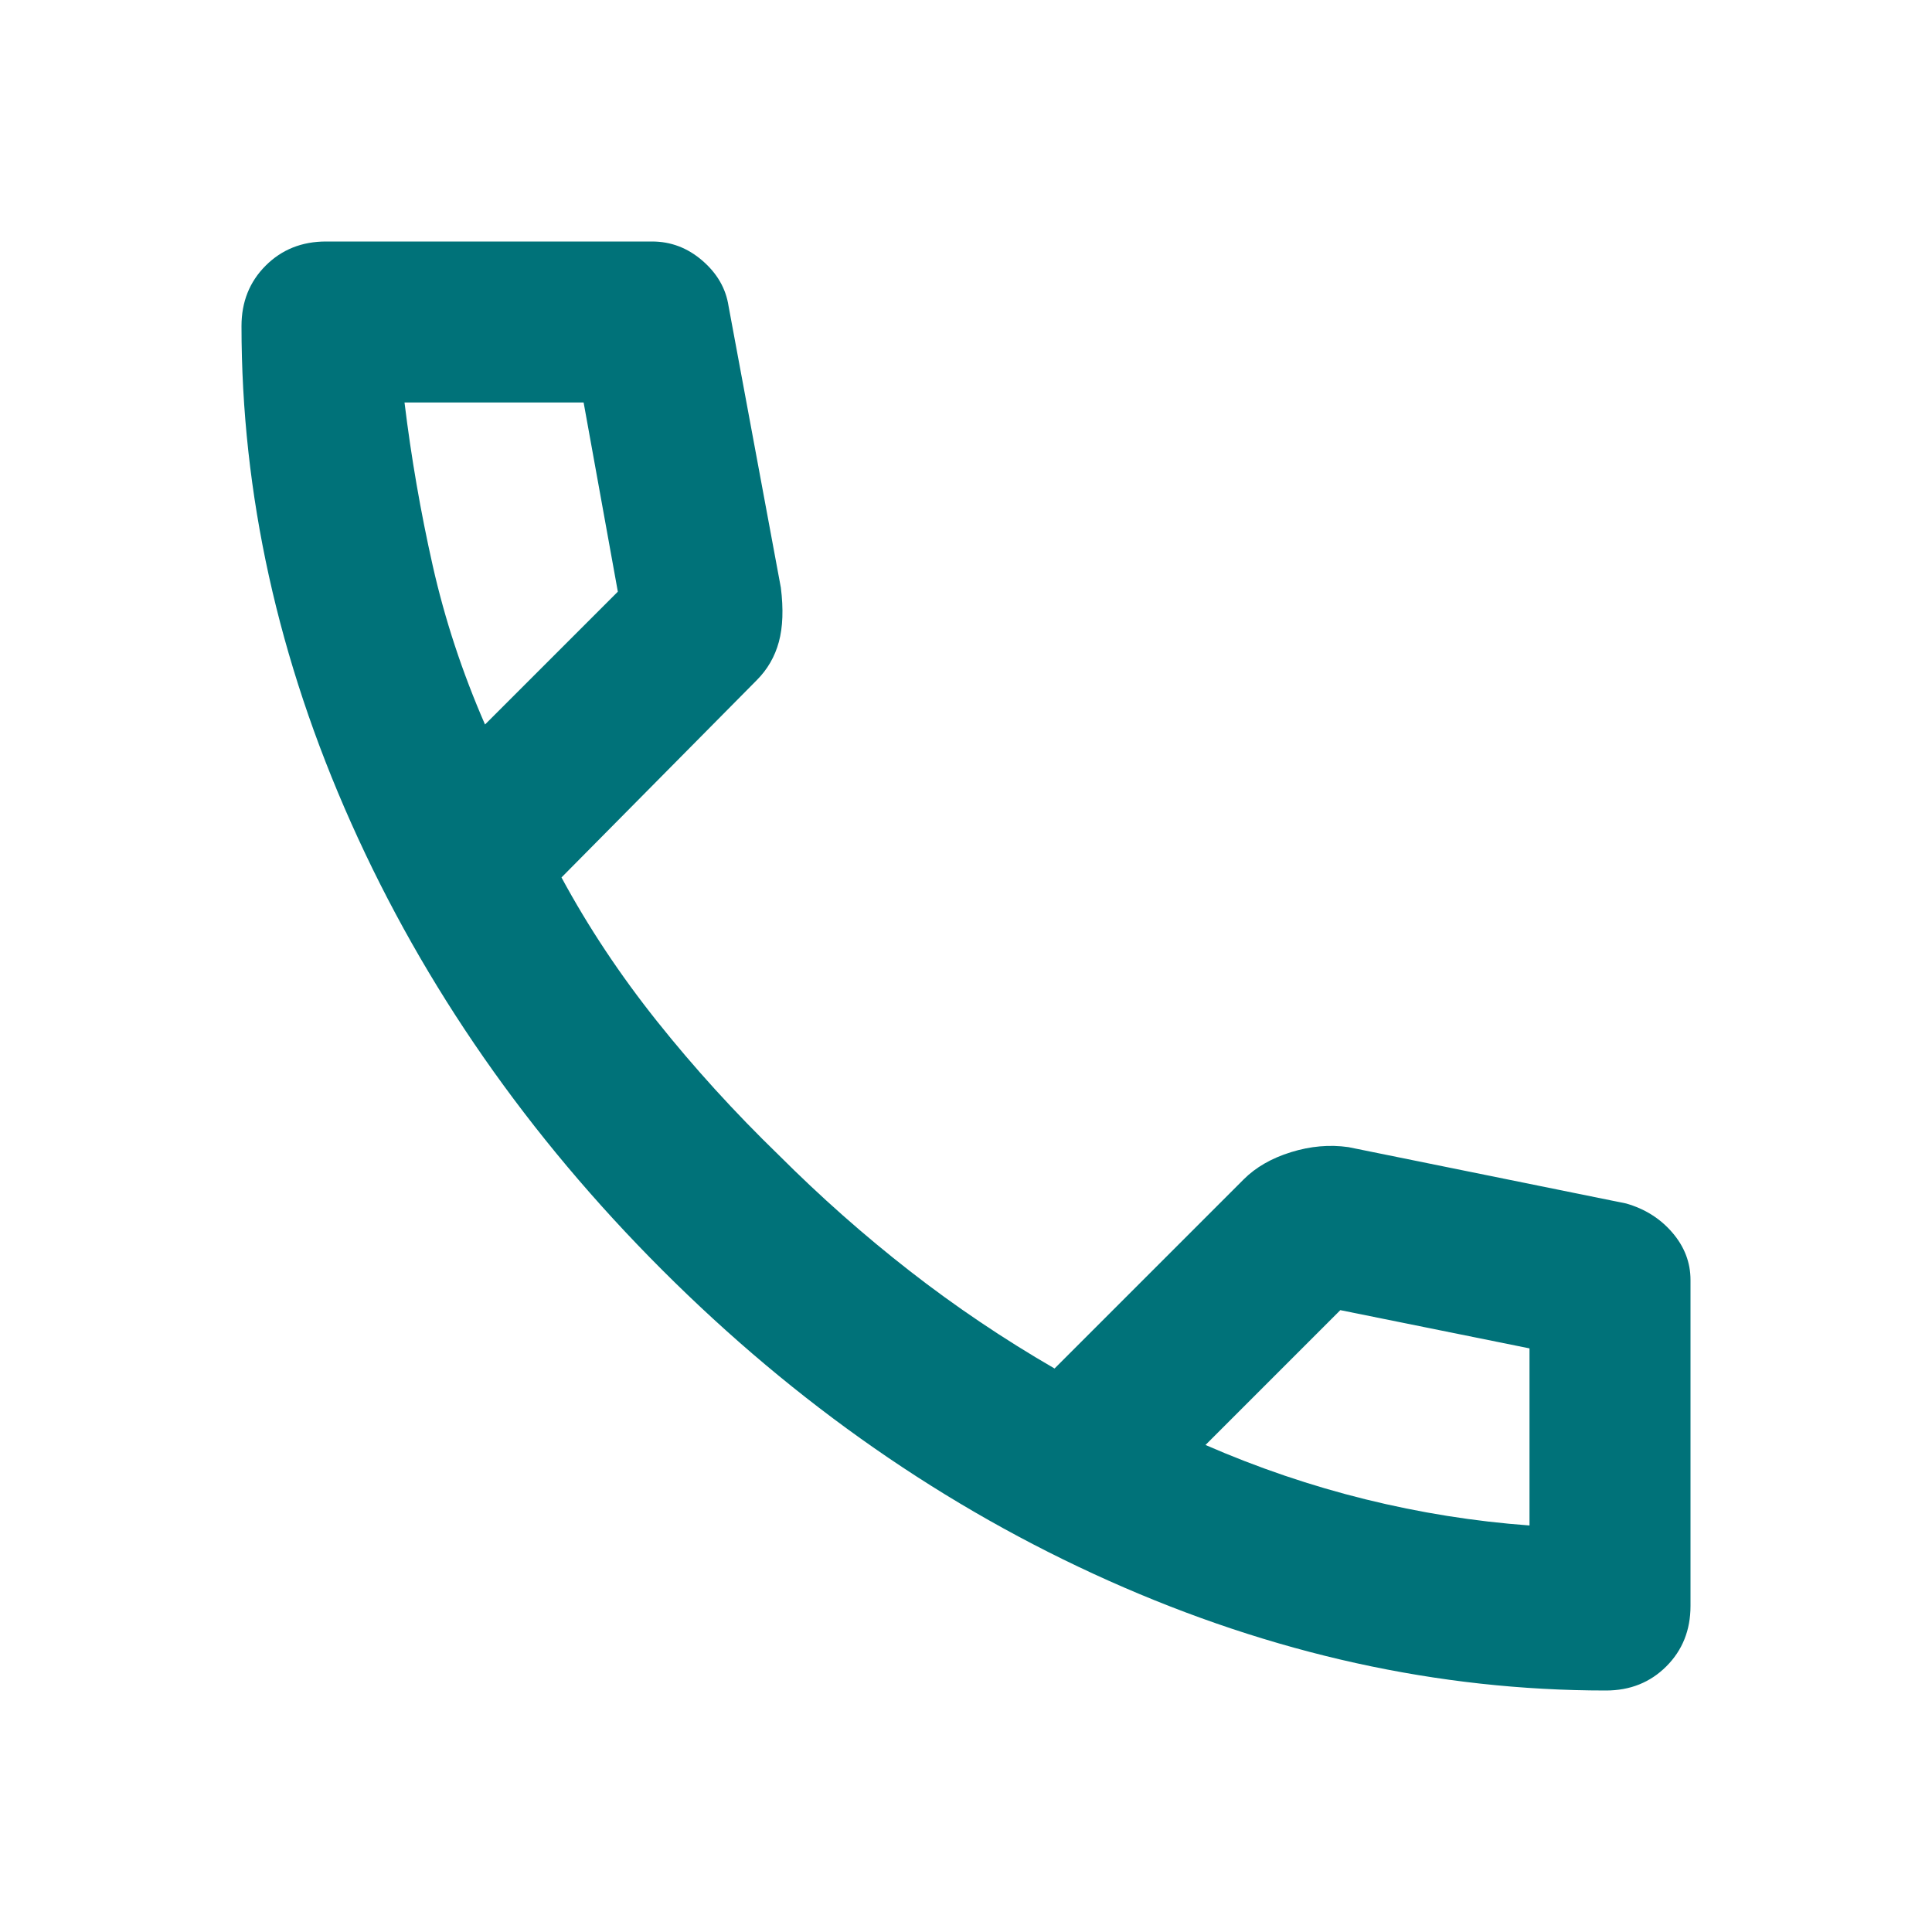
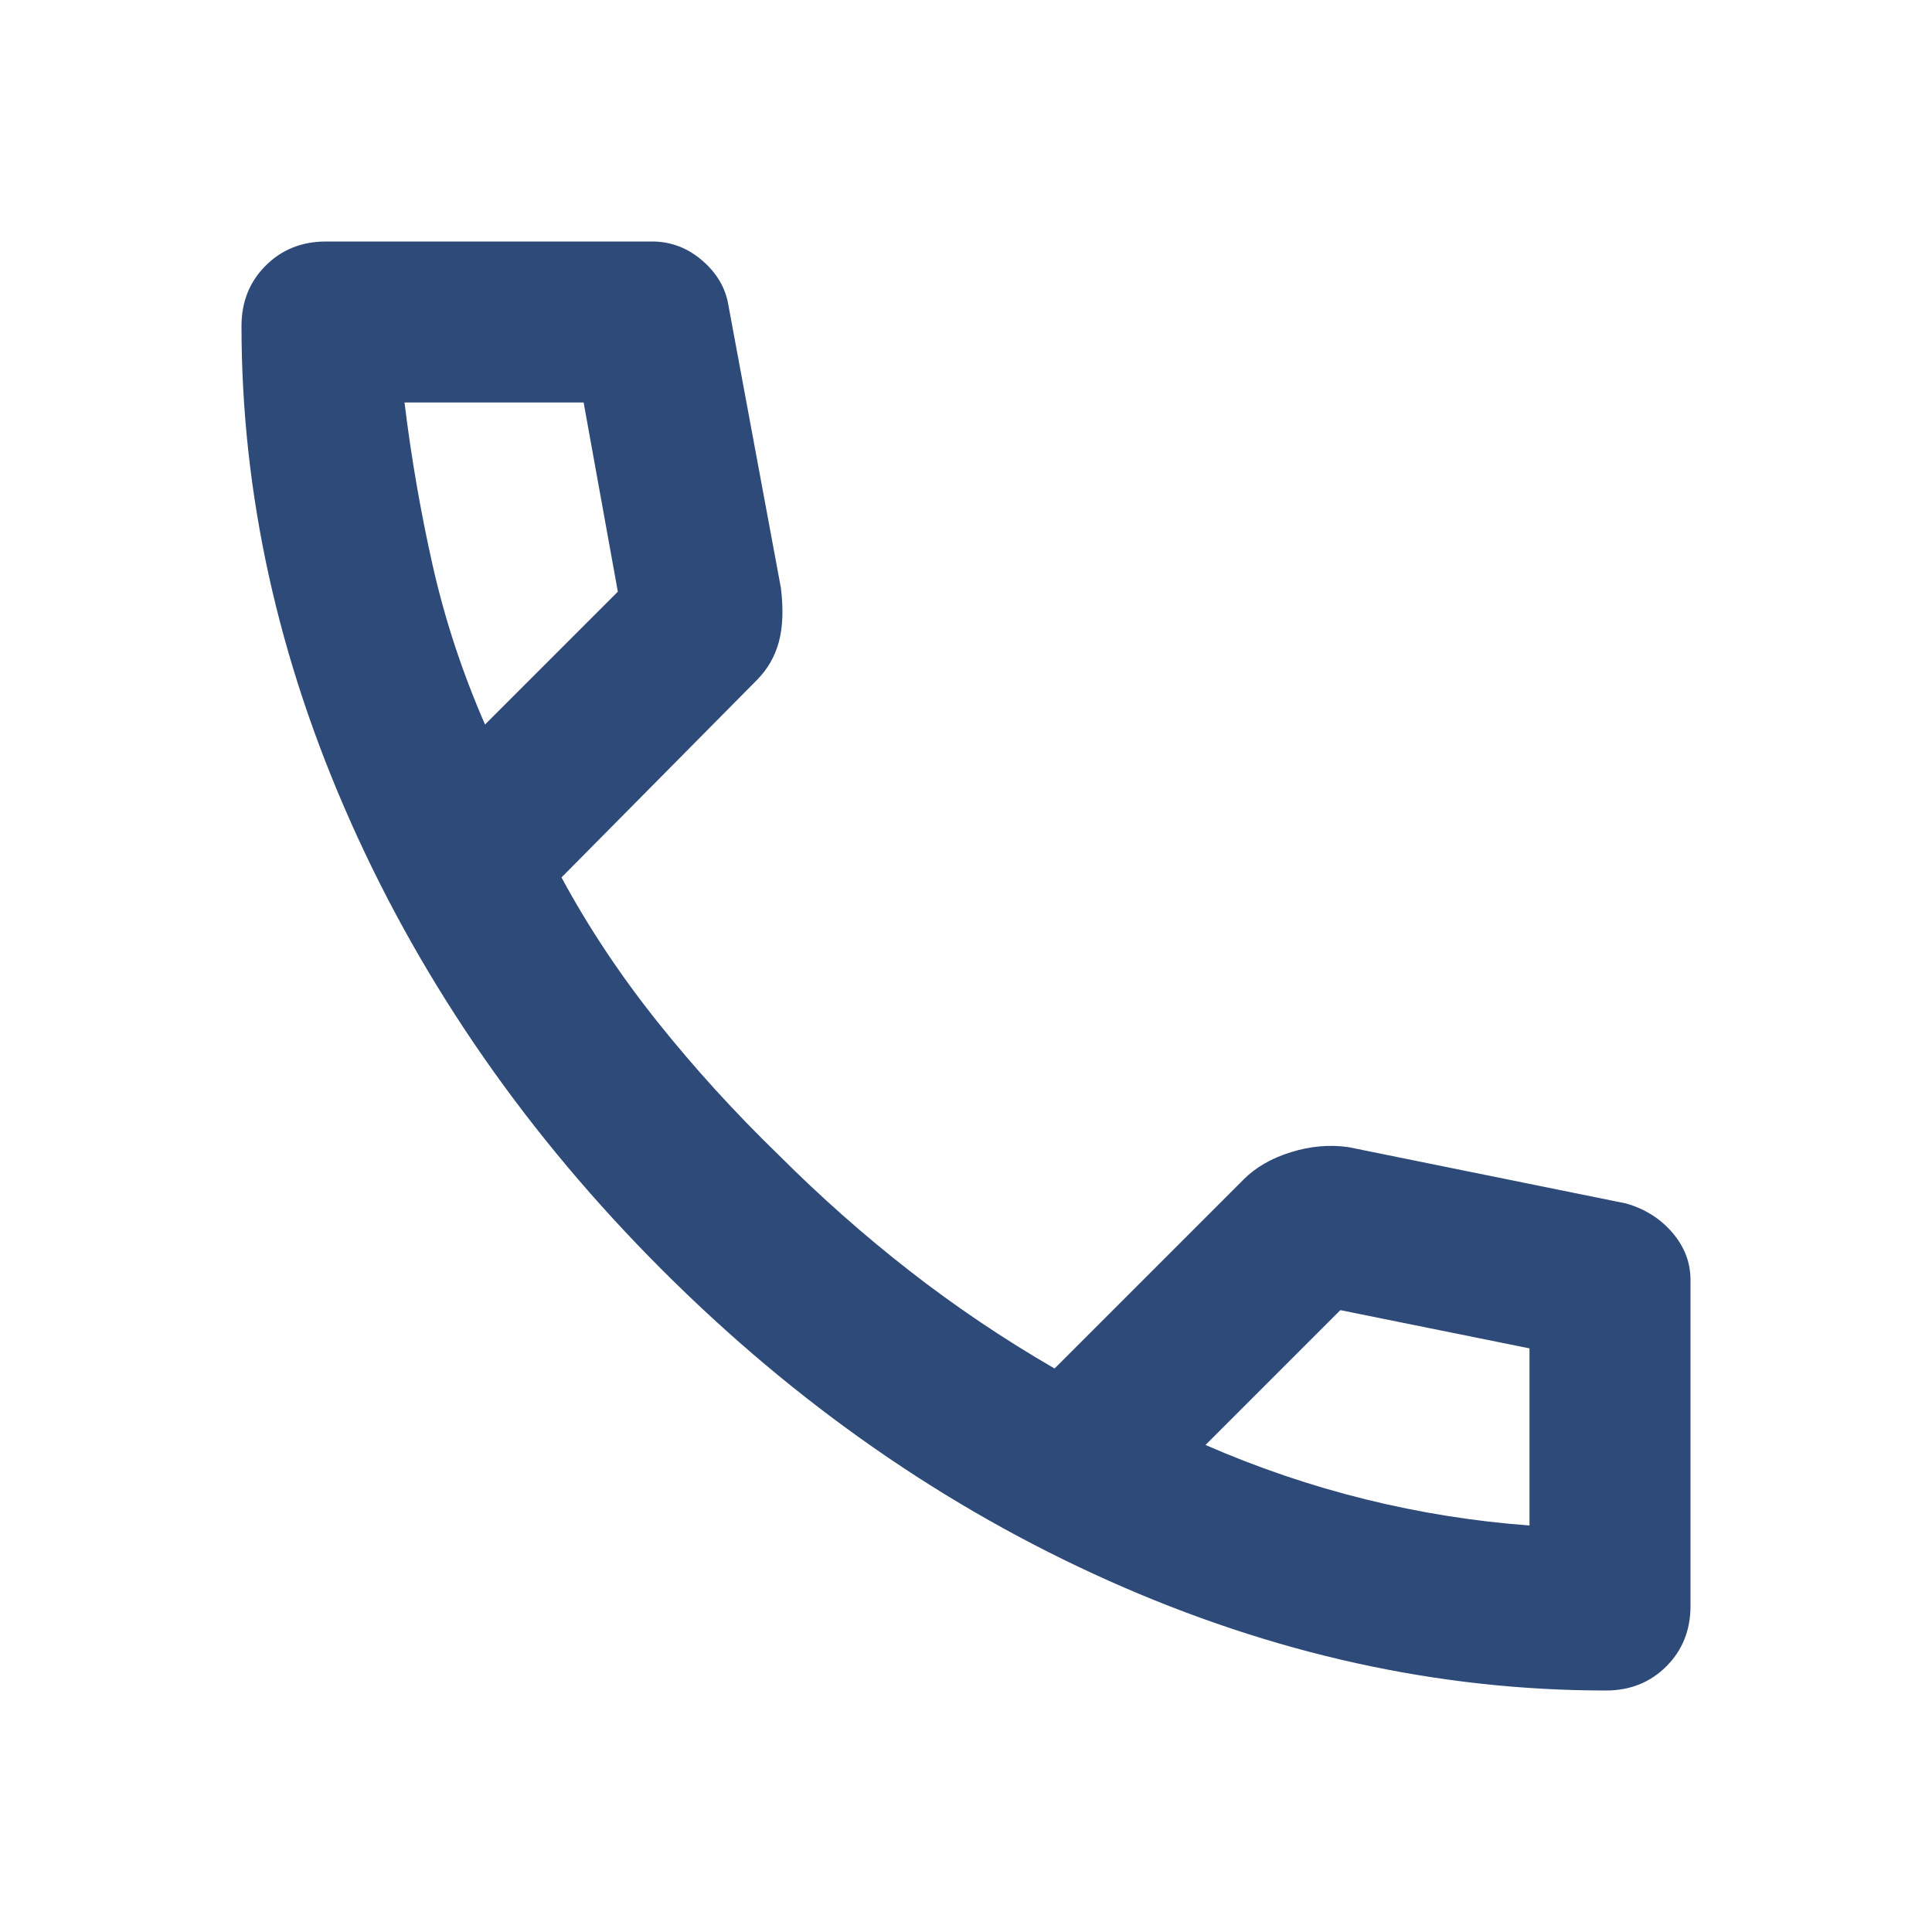
- <svg xmlns="http://www.w3.org/2000/svg" height="24px" viewBox="0 -960 960 960" width="24px" fill="#007279">
+ <svg xmlns="http://www.w3.org/2000/svg" height="24px" viewBox="0 -960 960 960" width="24px" fill="#2D4A78">
  <path d="M798-120q-125 0-247-54.5T329-329Q229-429 174.5-551T120-798q0-18 12-30t30-12h162q14 0 25 9.5t13 22.5l26 140q2 16-1 27t-11 19l-97 98q20 37 47.5 71.5T387-386q31 31 65 57.5t72 48.5l94-94q9-9 23.5-13.5T670-390l138 28q14 4 23 14.5t9 23.5v162q0 18-12 30t-30 12ZM241-600l66-66-17-94h-89q5 41 14 81t26 79Zm358 358q39 17 79.5 27t81.5 13v-88l-94-19-67 67ZM241-600Zm358 358Z" />
</svg>
